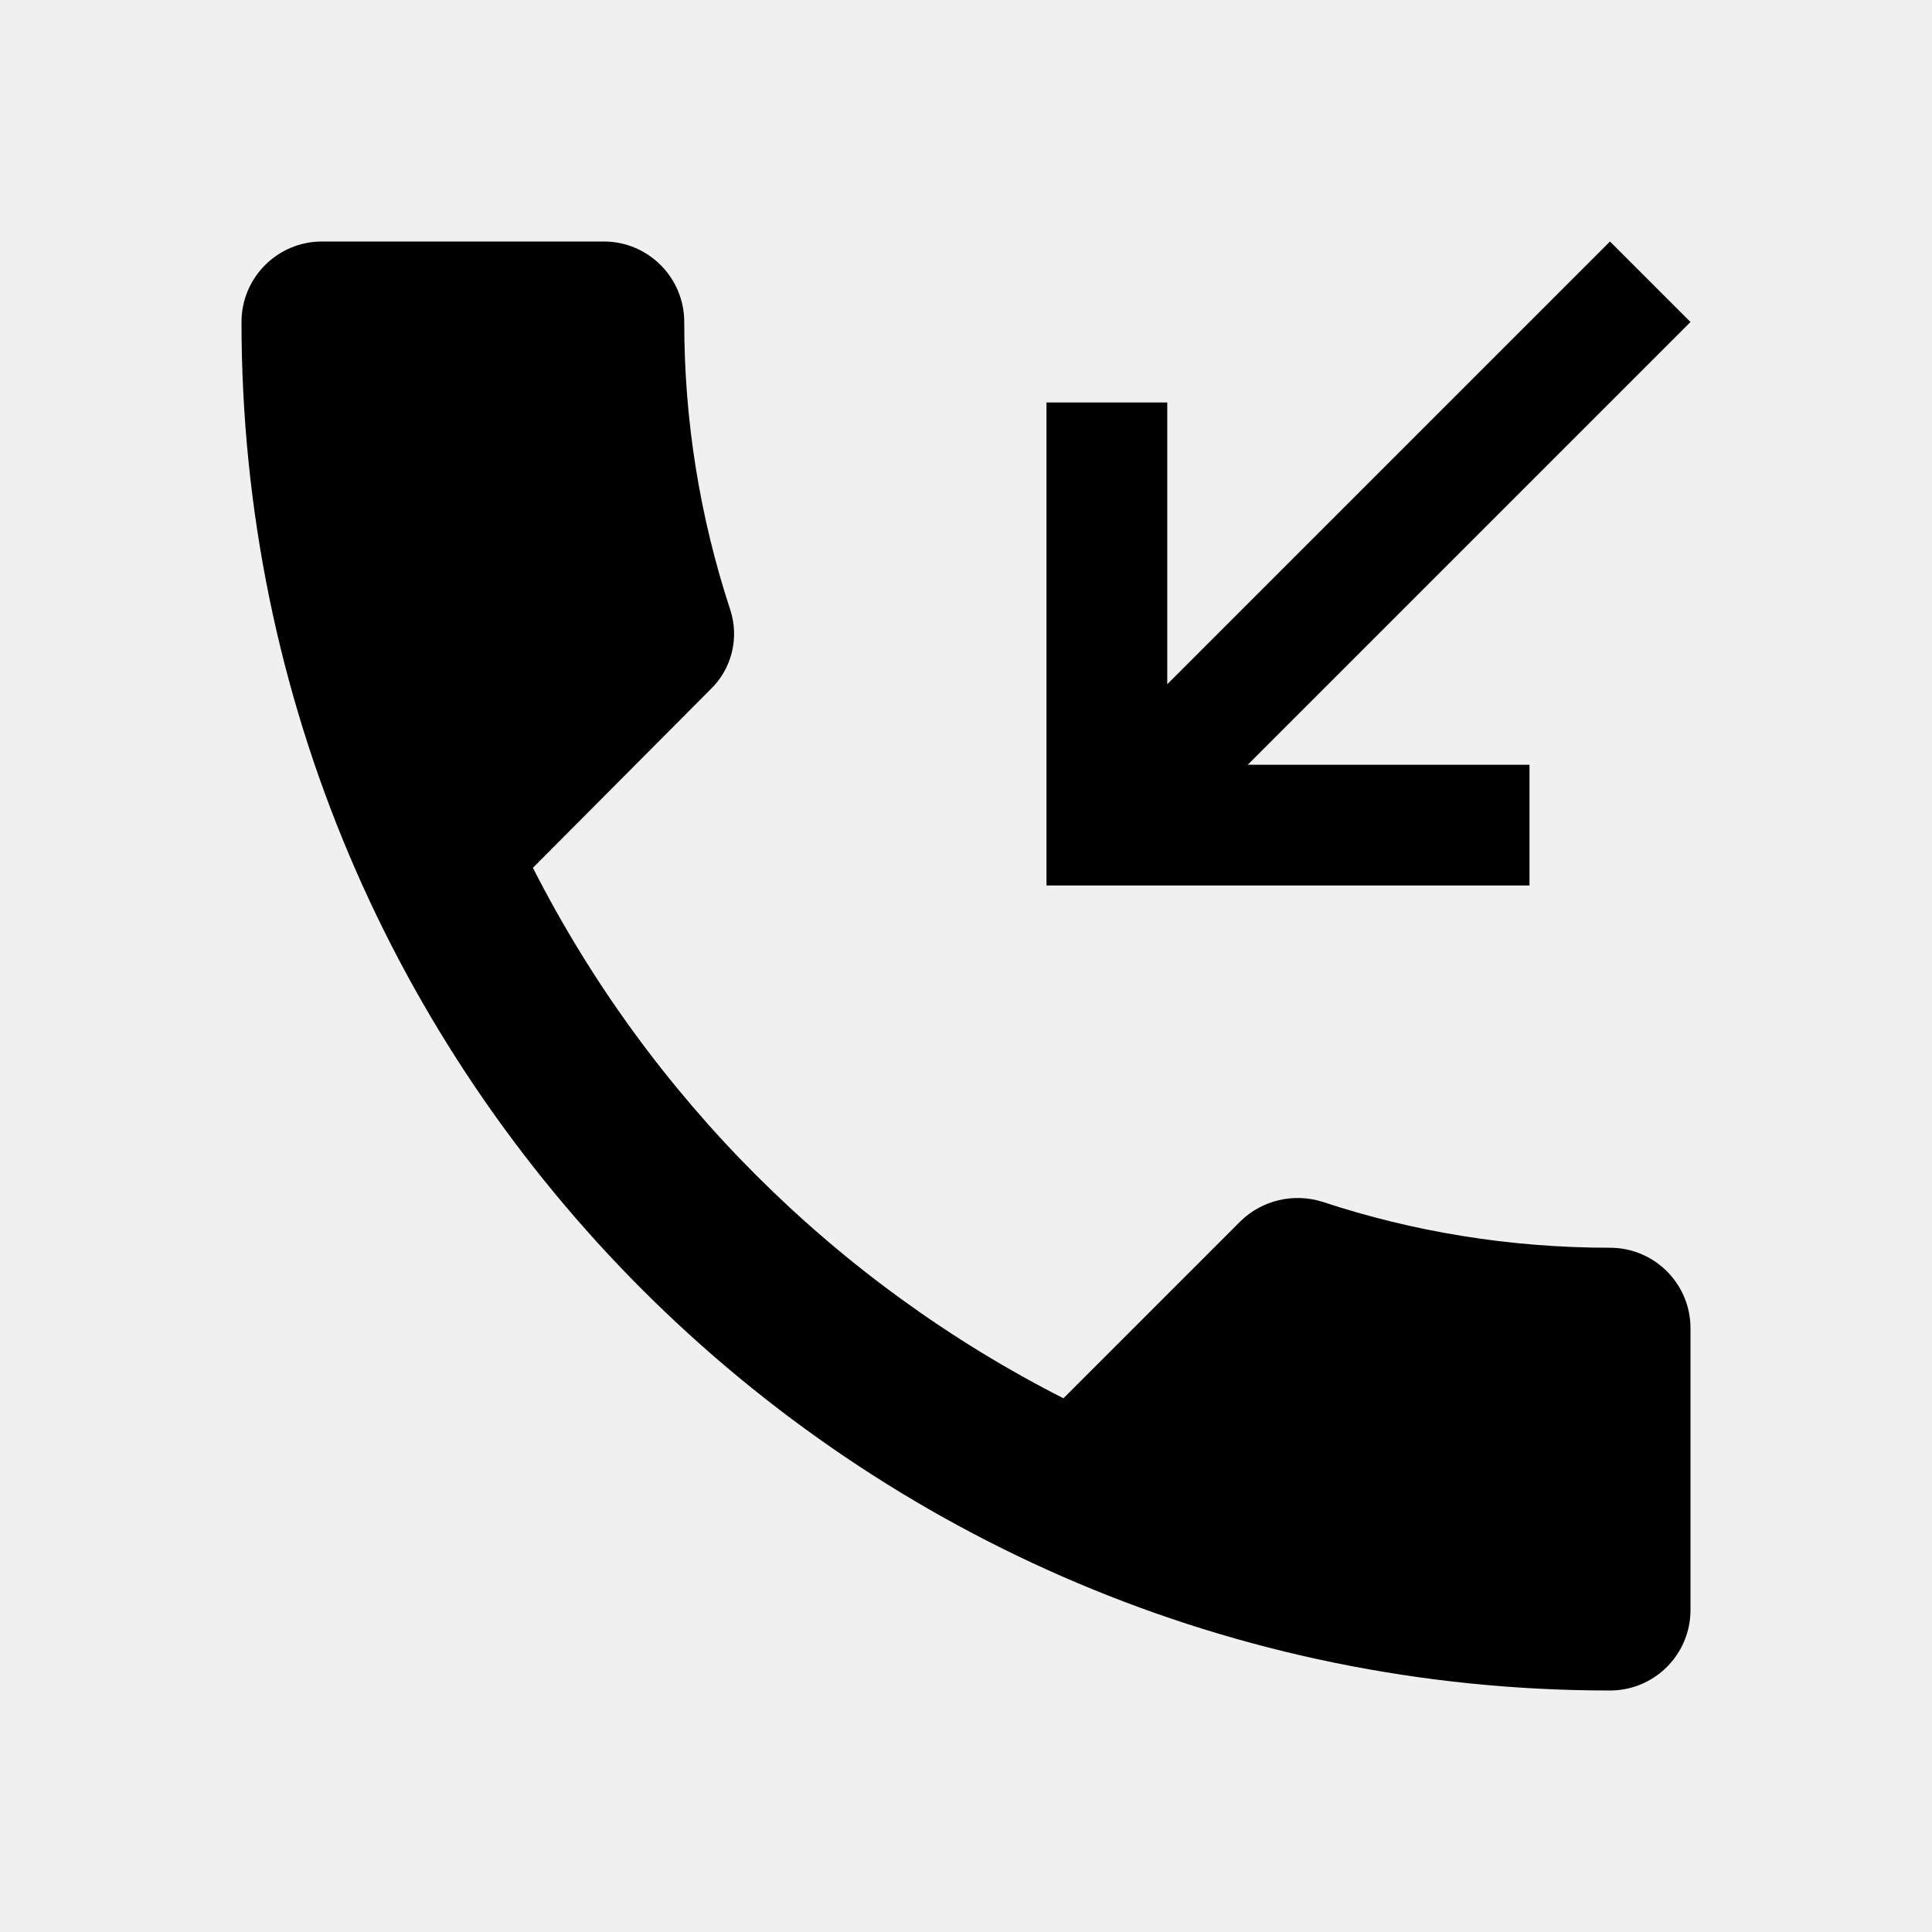
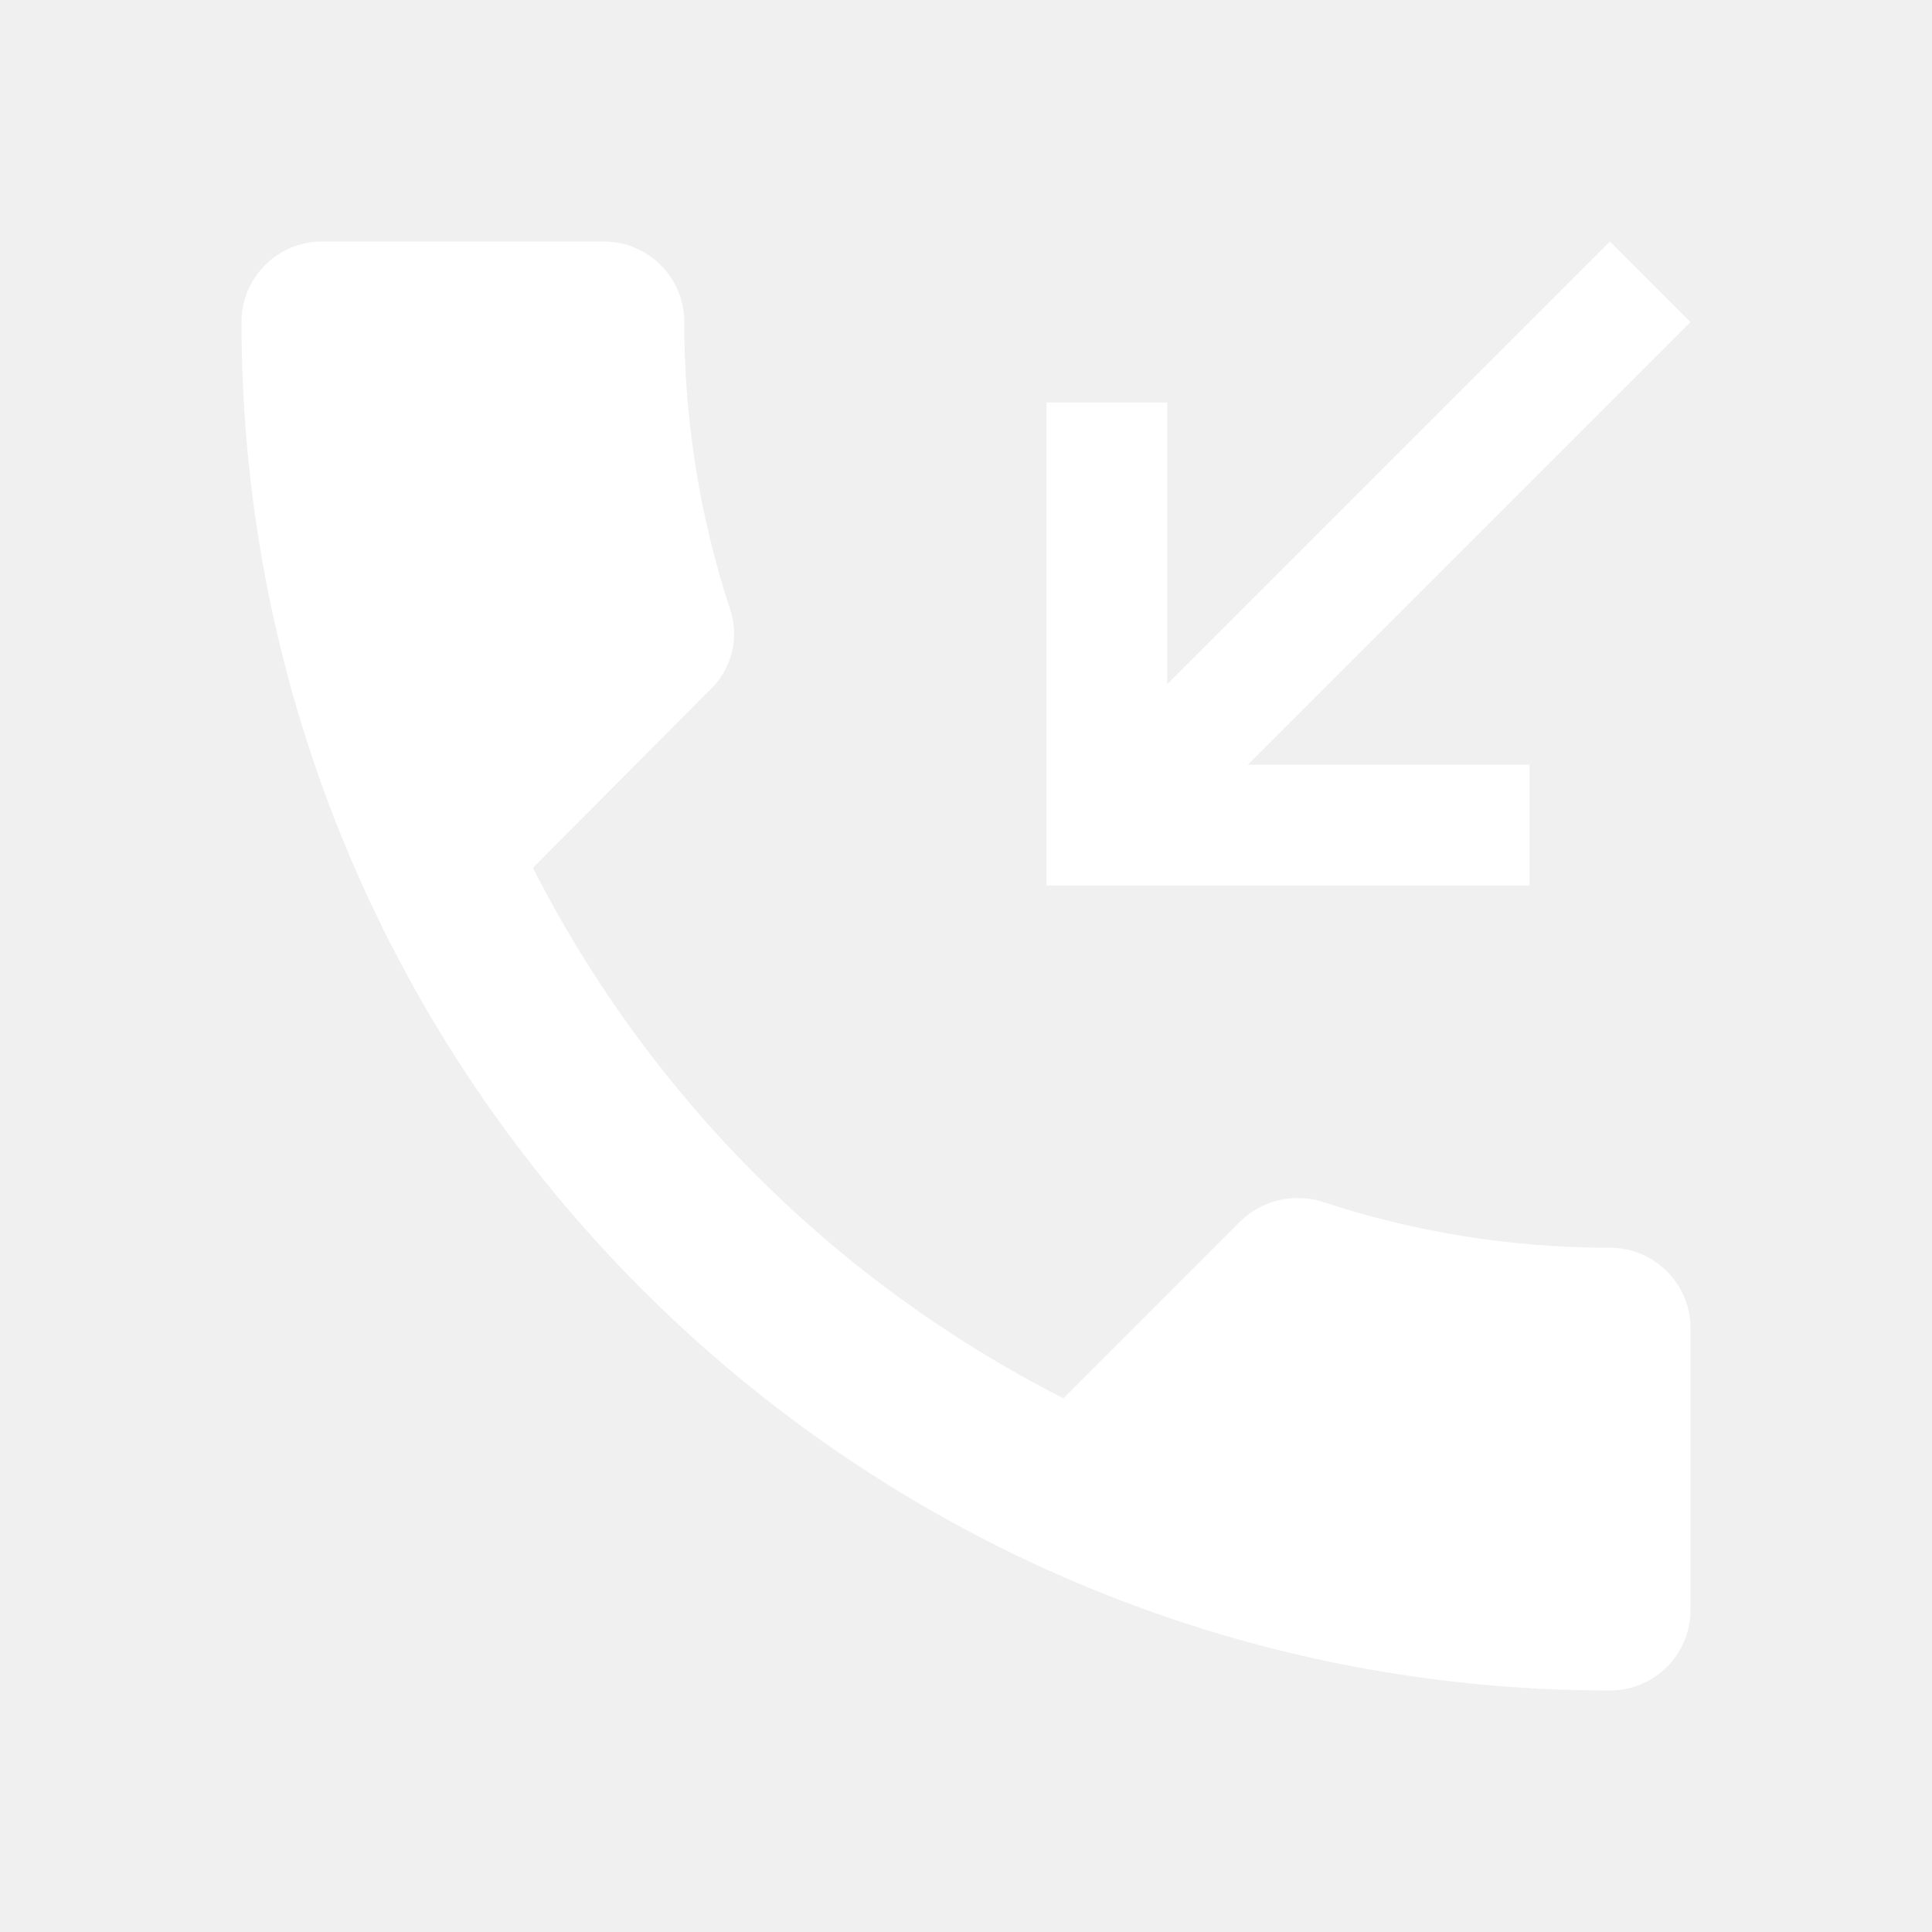
<svg xmlns="http://www.w3.org/2000/svg" width="1em" height="1em" viewBox="0 0 24 24">
-   <path fill="#000000" d="M4 3a1 1 0 0 0-1 1a17 17 0 0 0 17 17a1 1 0 0 0 1-1v-3.5a1 1 0 0 0-1-1c-1.25 0-2.45-.2-3.57-.57a1.02 1.02 0 0 0-1.02.24l-2.2 2.2a15.05 15.05 0 0 1-6.59-6.59l2.2-2.21a.96.96 0 0 0 .25-1A11.4 11.4 0 0 1 8.5 4a1 1 0 0 0-1-1zm15 8V9.5h-3.5L21 4l-1-1l-5.5 5.5V5H13v6z" />
+   <path fill="#FFFFFF" d="M4 3a1 1 0 0 0-1 1a17 17 0 0 0 17 17a1 1 0 0 0 1-1v-3.5a1 1 0 0 0-1-1c-1.25 0-2.45-.2-3.57-.57a1.02 1.02 0 0 0-1.02.24l-2.2 2.2a15.05 15.05 0 0 1-6.59-6.59l2.2-2.21a.96.96 0 0 0 .25-1A11.4 11.4 0 0 1 8.5 4a1 1 0 0 0-1-1zm15 8V9.5h-3.5L21 4l-1-1l-5.5 5.5V5H13v6z" />
</svg>
